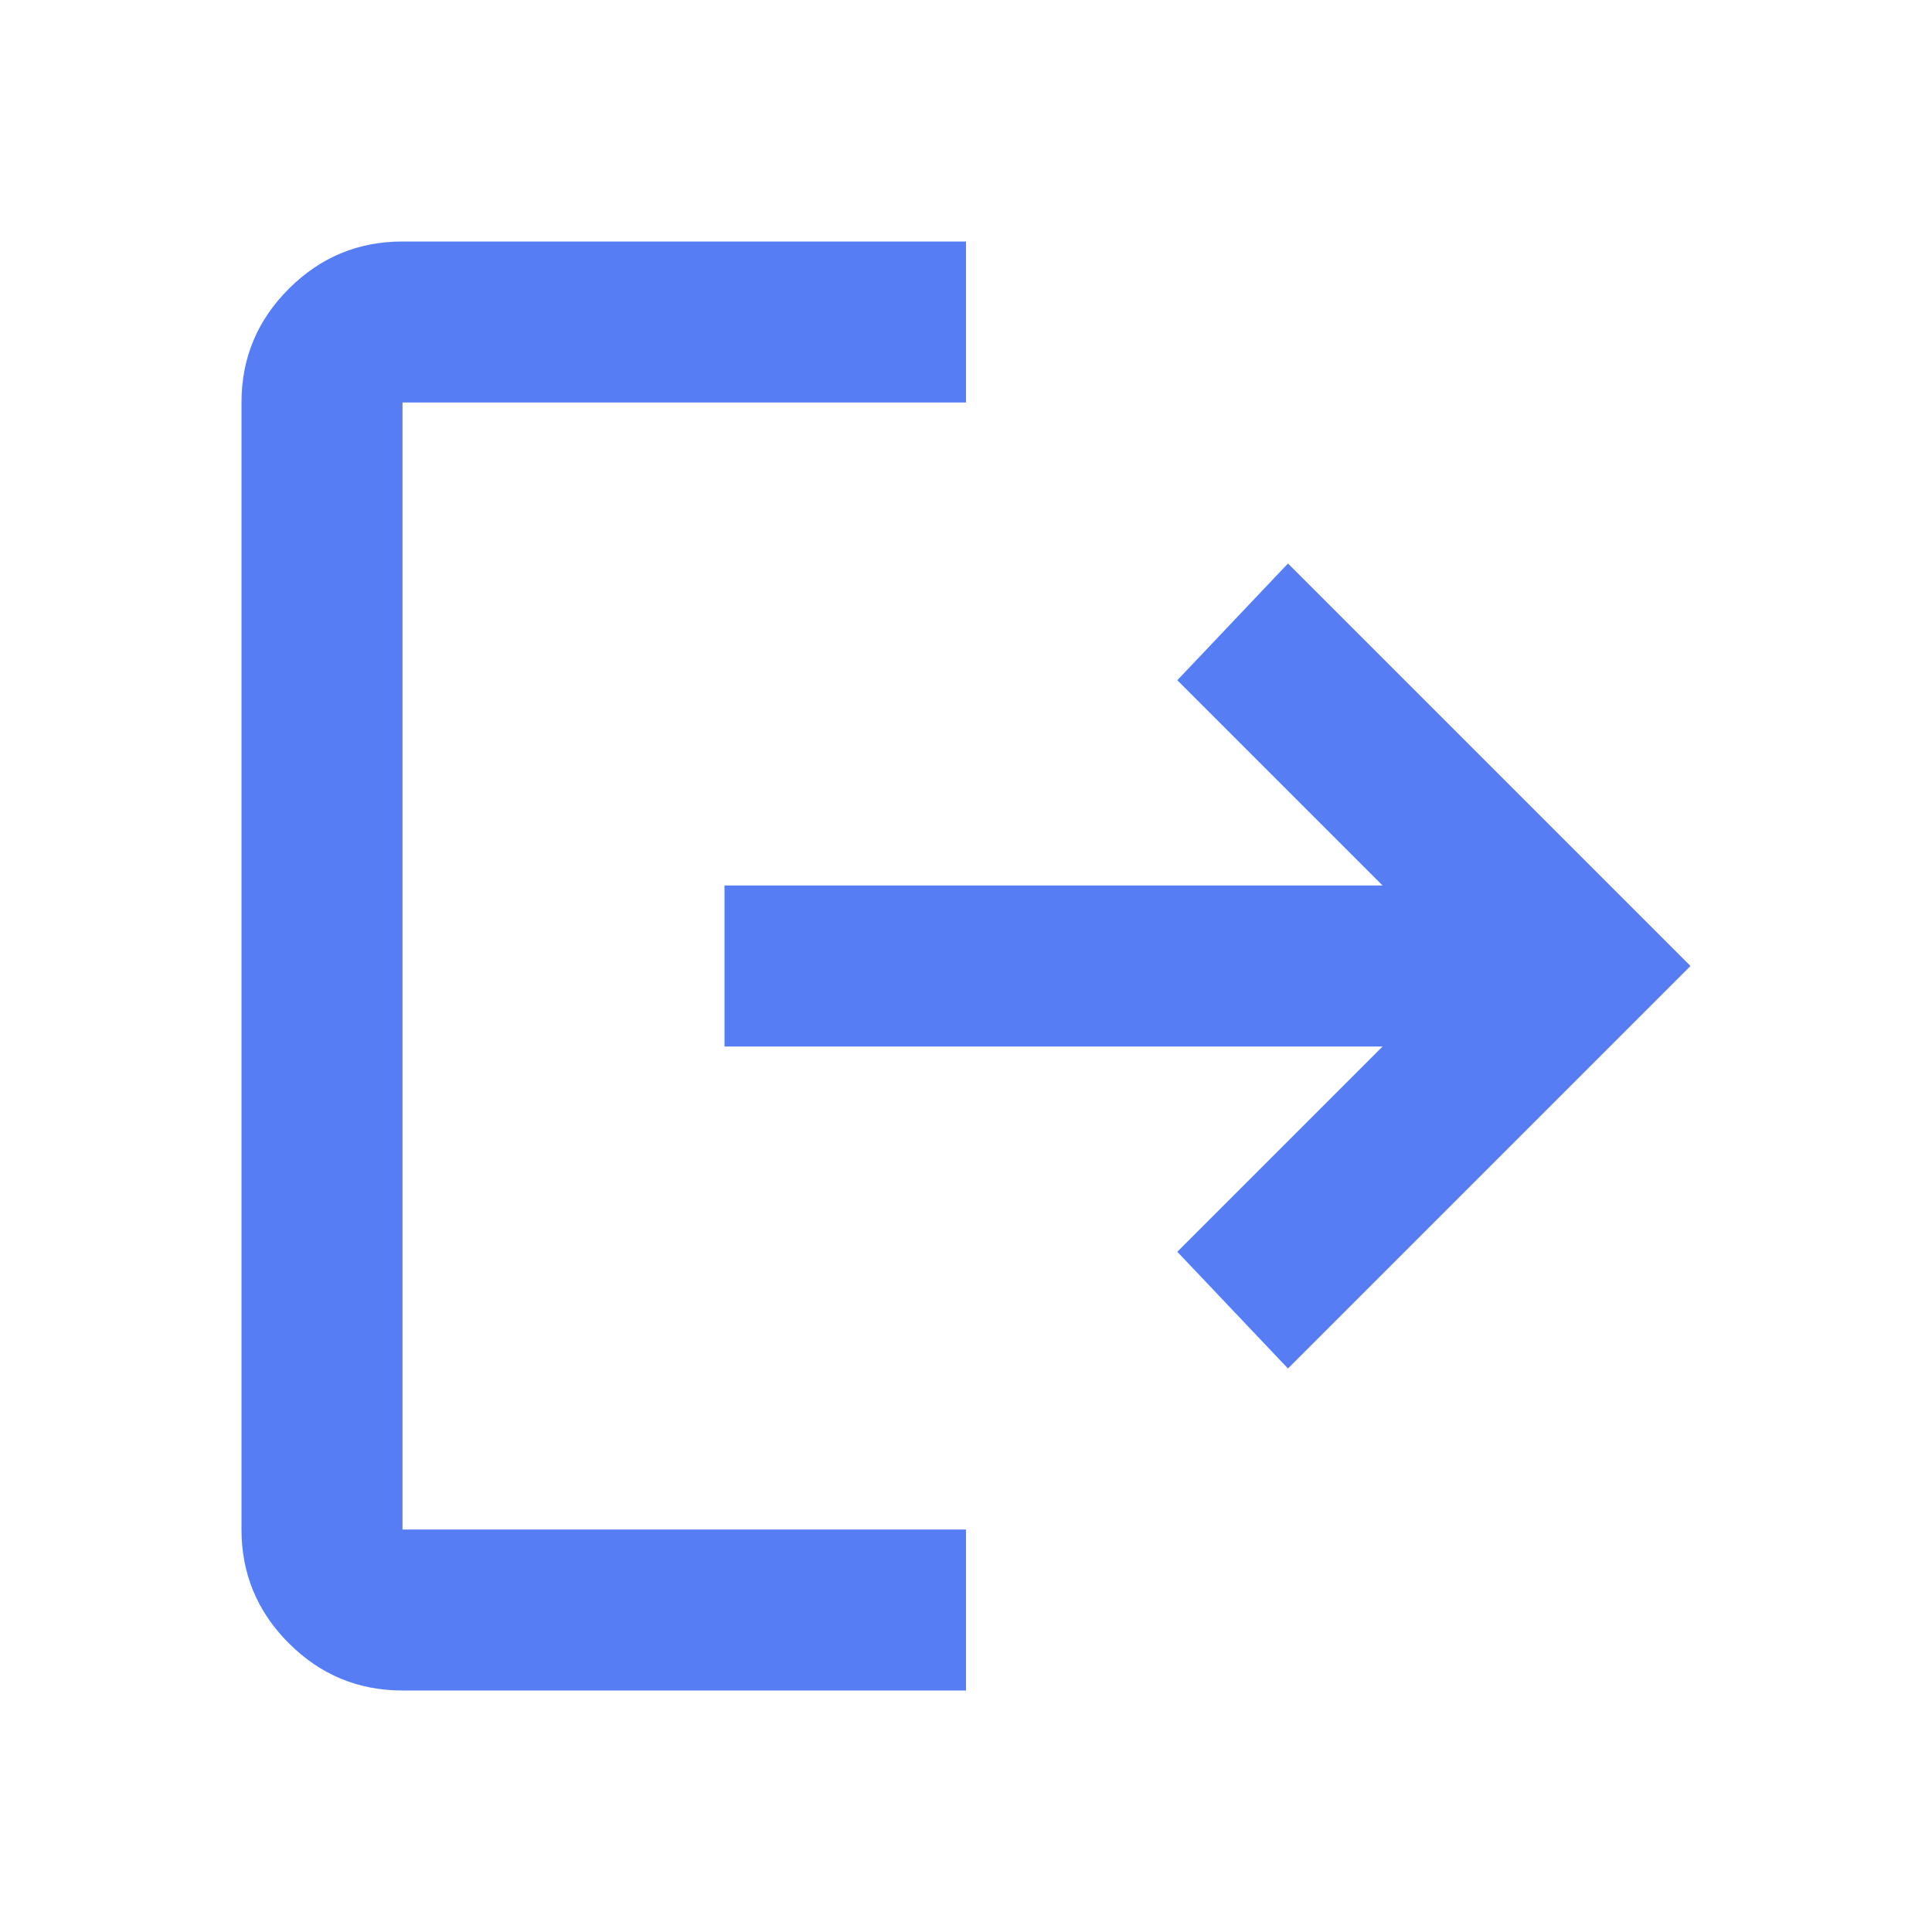
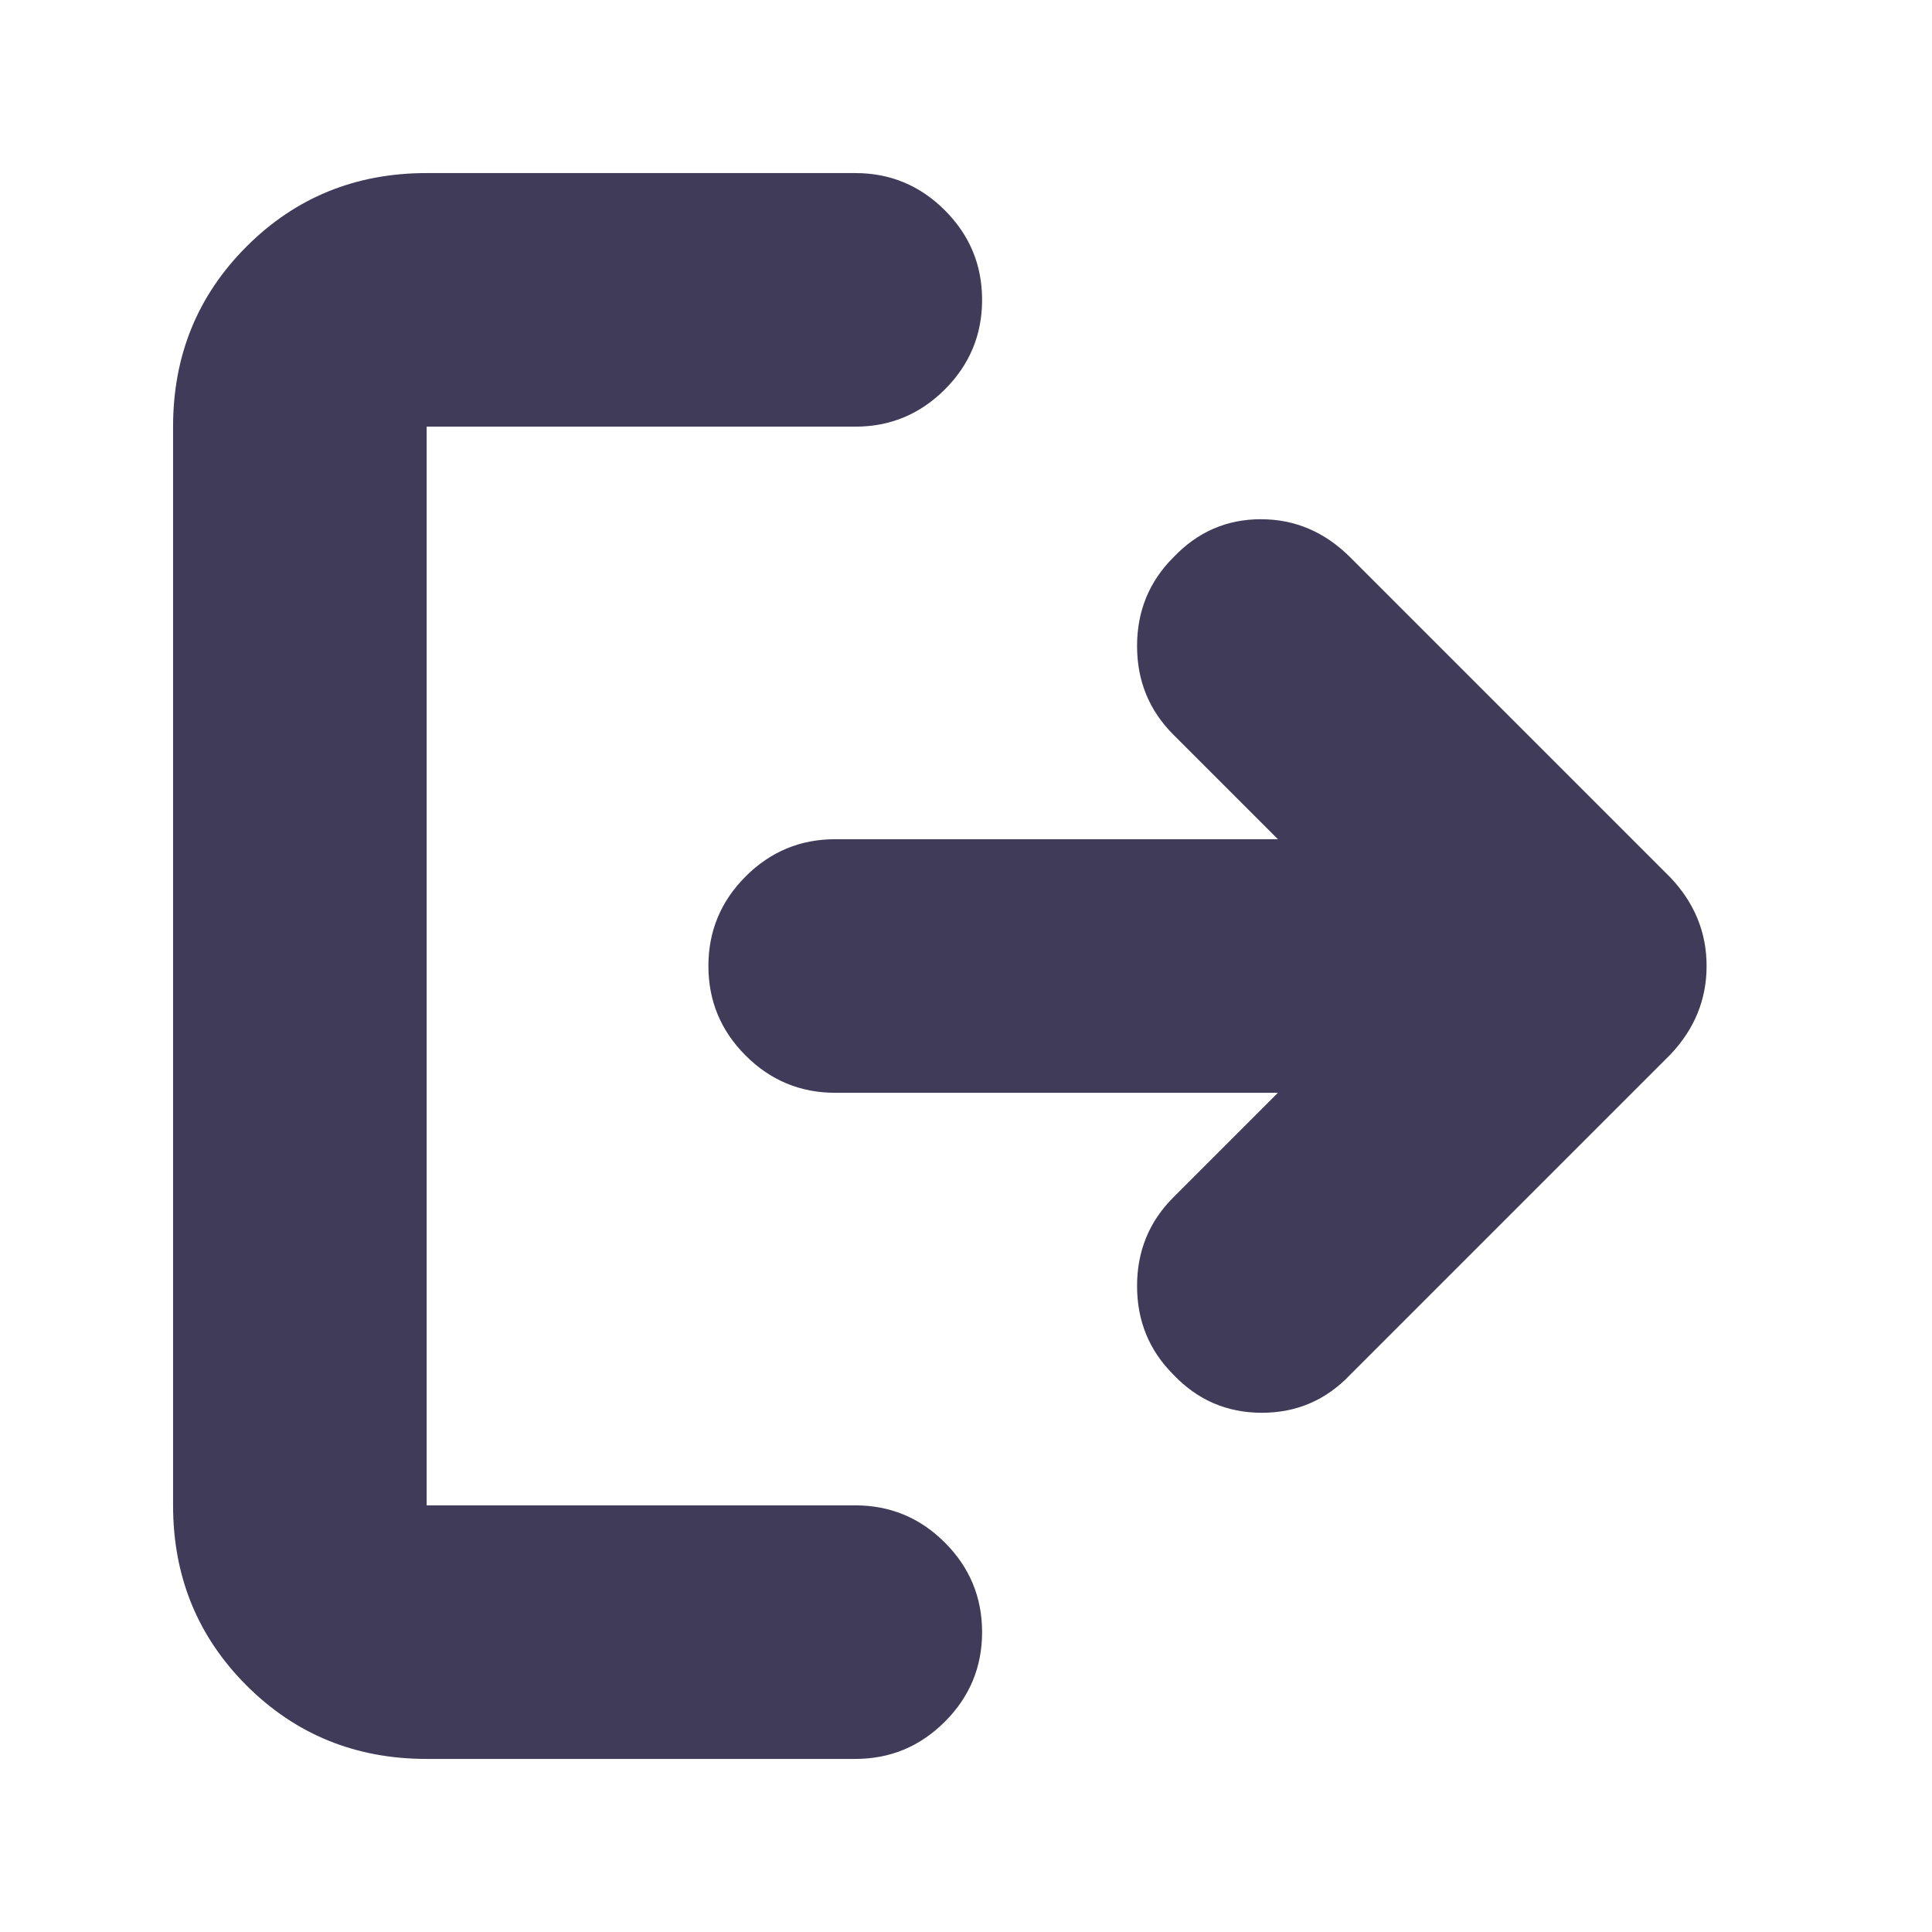
<svg xmlns="http://www.w3.org/2000/svg" height="24" viewBox="0 -960 960 960" width="24">
-   <path d="M200-120q-33 0-56.5-23.5T120-200v-560q0-33 23.5-56.5T200-840h280v80H200v560h280v80H200Zm440-160-55-58 102-102H360v-80h327L585-622l55-58 200 200-200 200Z" fill="#567DF4" />
+   <path d="M212-86q-53 0-89.5-36.5T86-212v-536q0-53 36.5-89.5T212-874h213q26 0 44.5 18.5T488-811q0 26-18.5 44.5T425-748H212v536h213q26 0 44.5 18.5T488-149q0 26-18.5 44.5T425-86H212Zm423-331H415q-26 0-44.5-18.5T352-480q0-26 18.5-44.5T415-543h220l-52-52q-18-18-18-44t18-44q18-19 43.5-19t44.5 19l159 159q18 19 18 44t-18 44L671-277q-18 19-44 19t-44-19q-18-18-18-44t18-44l52-52Z" fill="#403B58" />
</svg>
